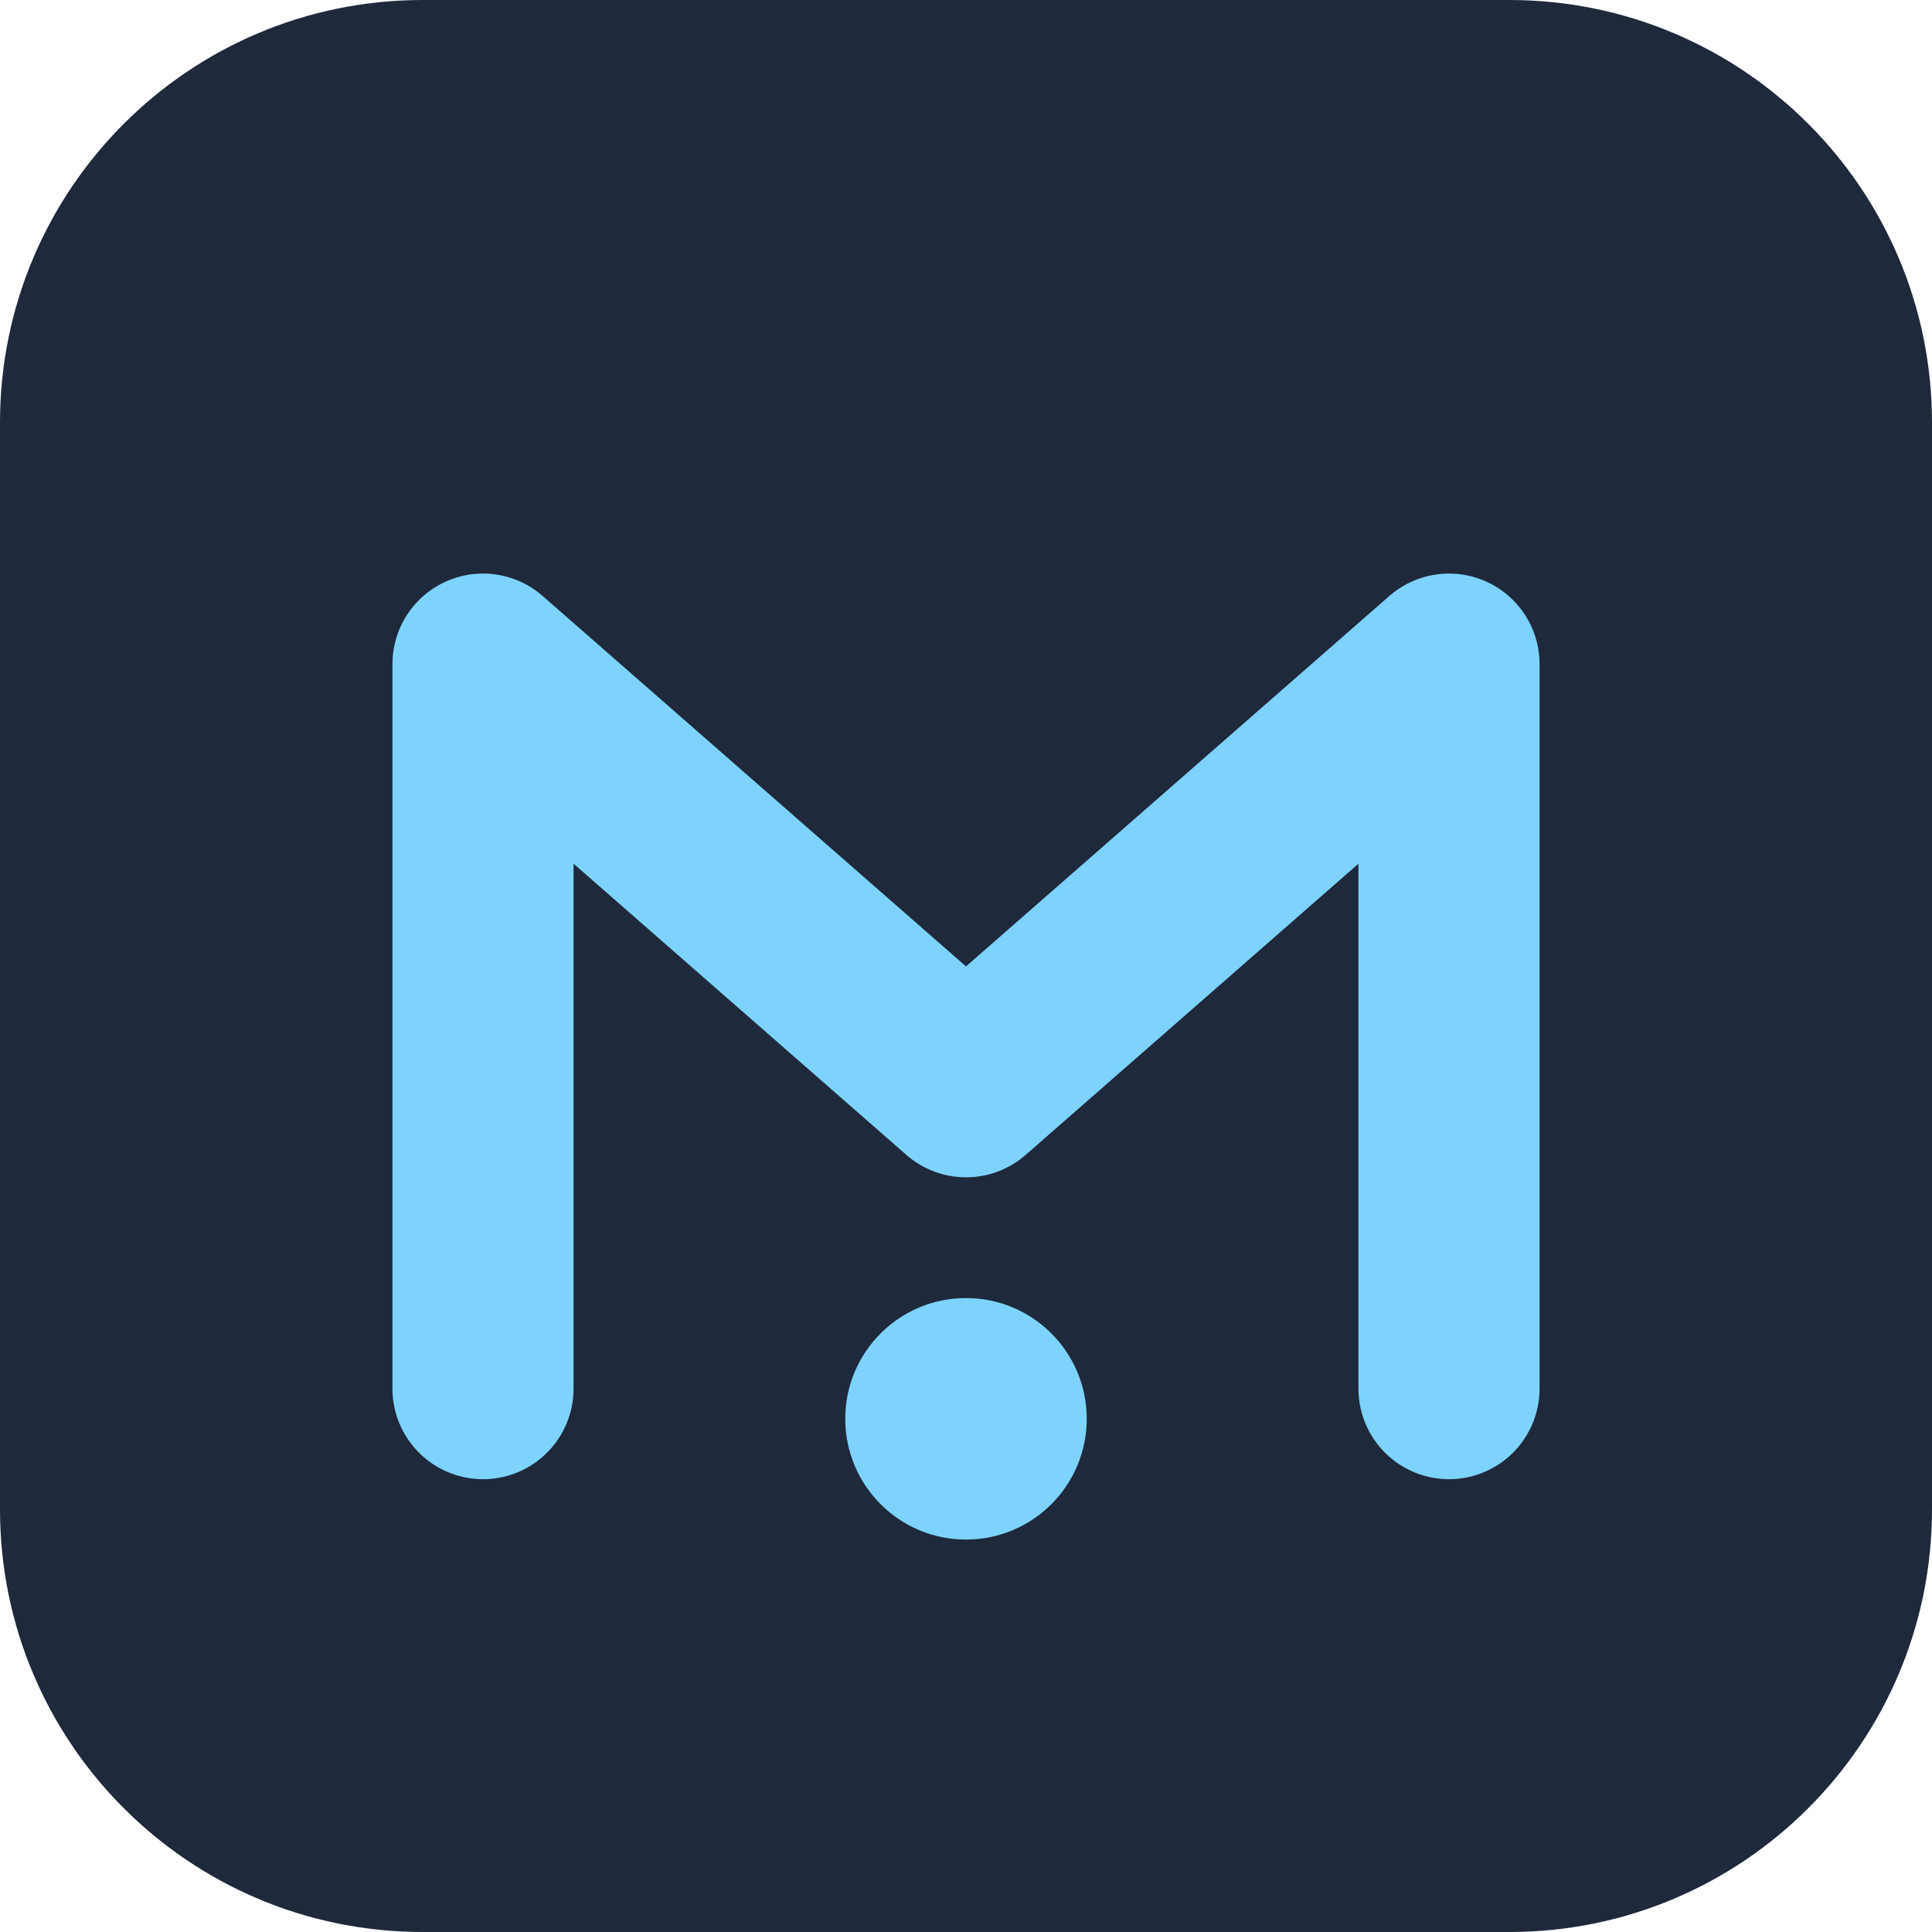
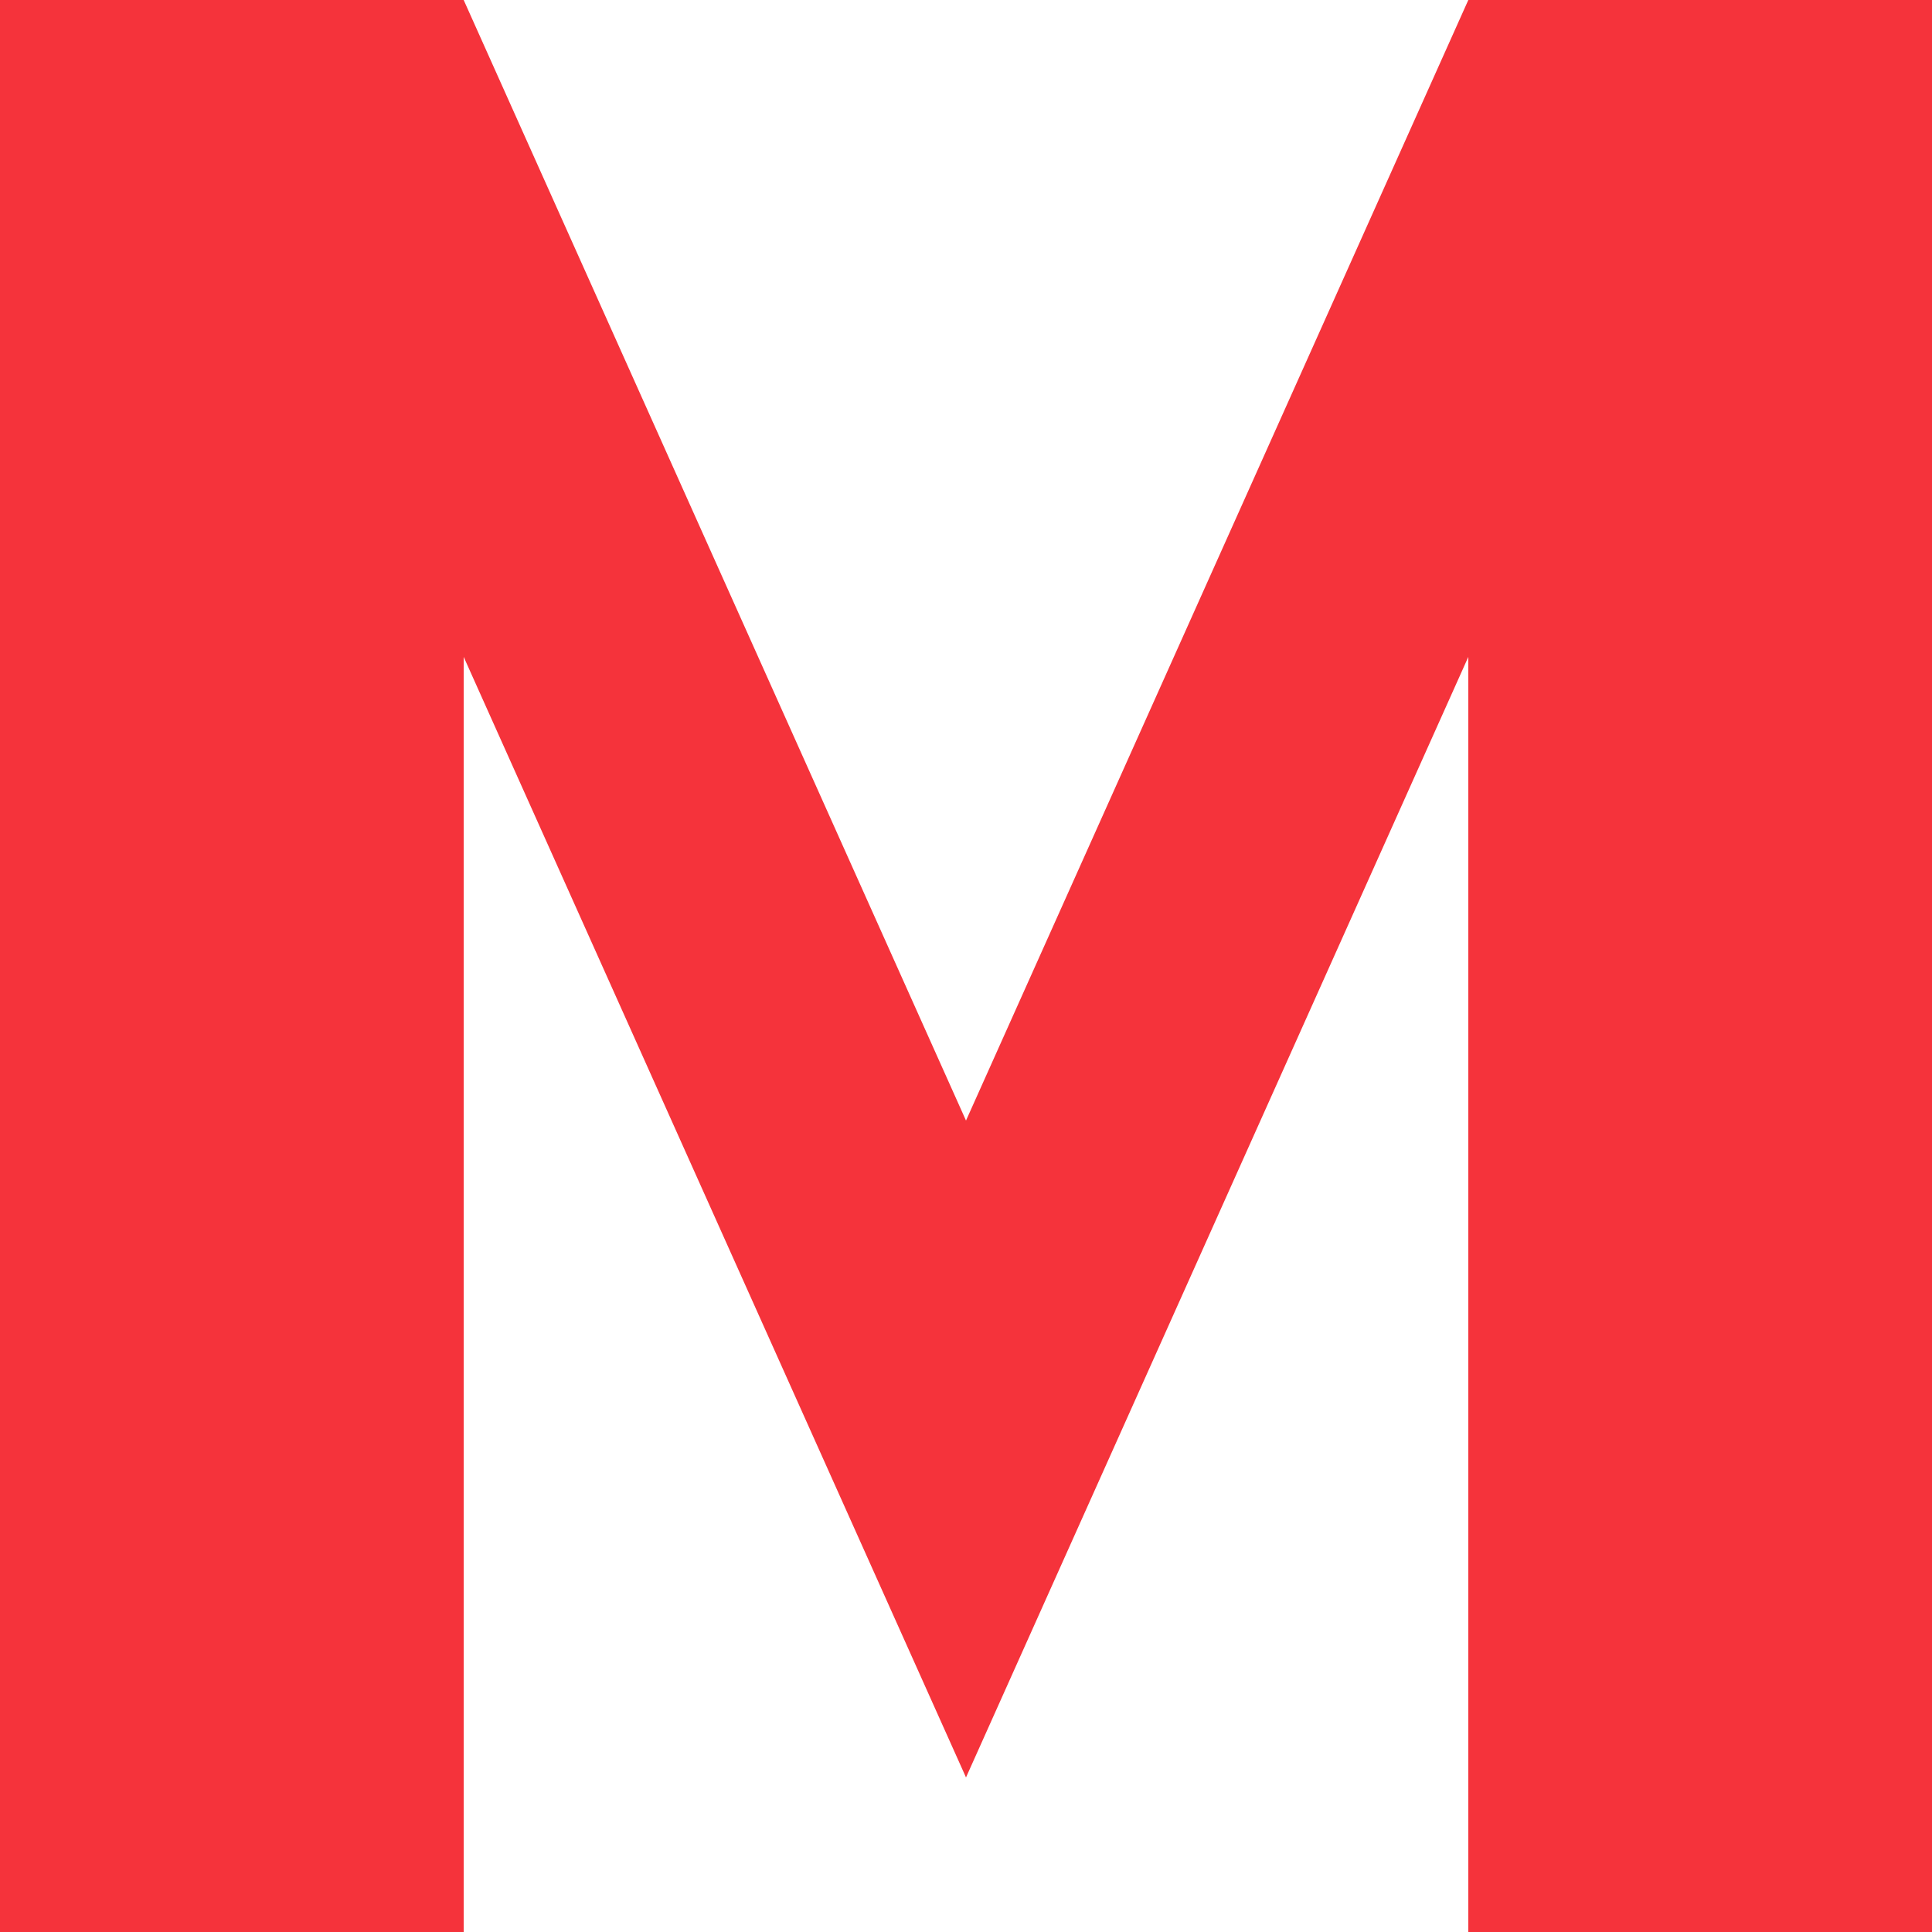
- <svg xmlns="http://www.w3.org/2000/svg" width="64" height="64" viewBox="0 0 64 64" role="img" aria-label="MADIAD Hub">
-   <rect width="64" height="64" rx="14" fill="#1E293B" />
-   <path d="M16 46V22l16 14 16-14v24" fill="none" stroke="#7DD3FC" stroke-width="6" stroke-linecap="round" stroke-linejoin="round" />
-   <circle cx="32" cy="47" r="4" fill="#7DD3FC" />
+ <svg xmlns="http://www.w3.org/2000/svg" viewBox="0 0 100 100" width="100" height="100" role="img" aria-label="MADIAD">
+   <path fill="#F5333B" d="M0 100V0h24l26 58L76 0h24v100H76V34L50 92 24 34v66z" />
</svg>
